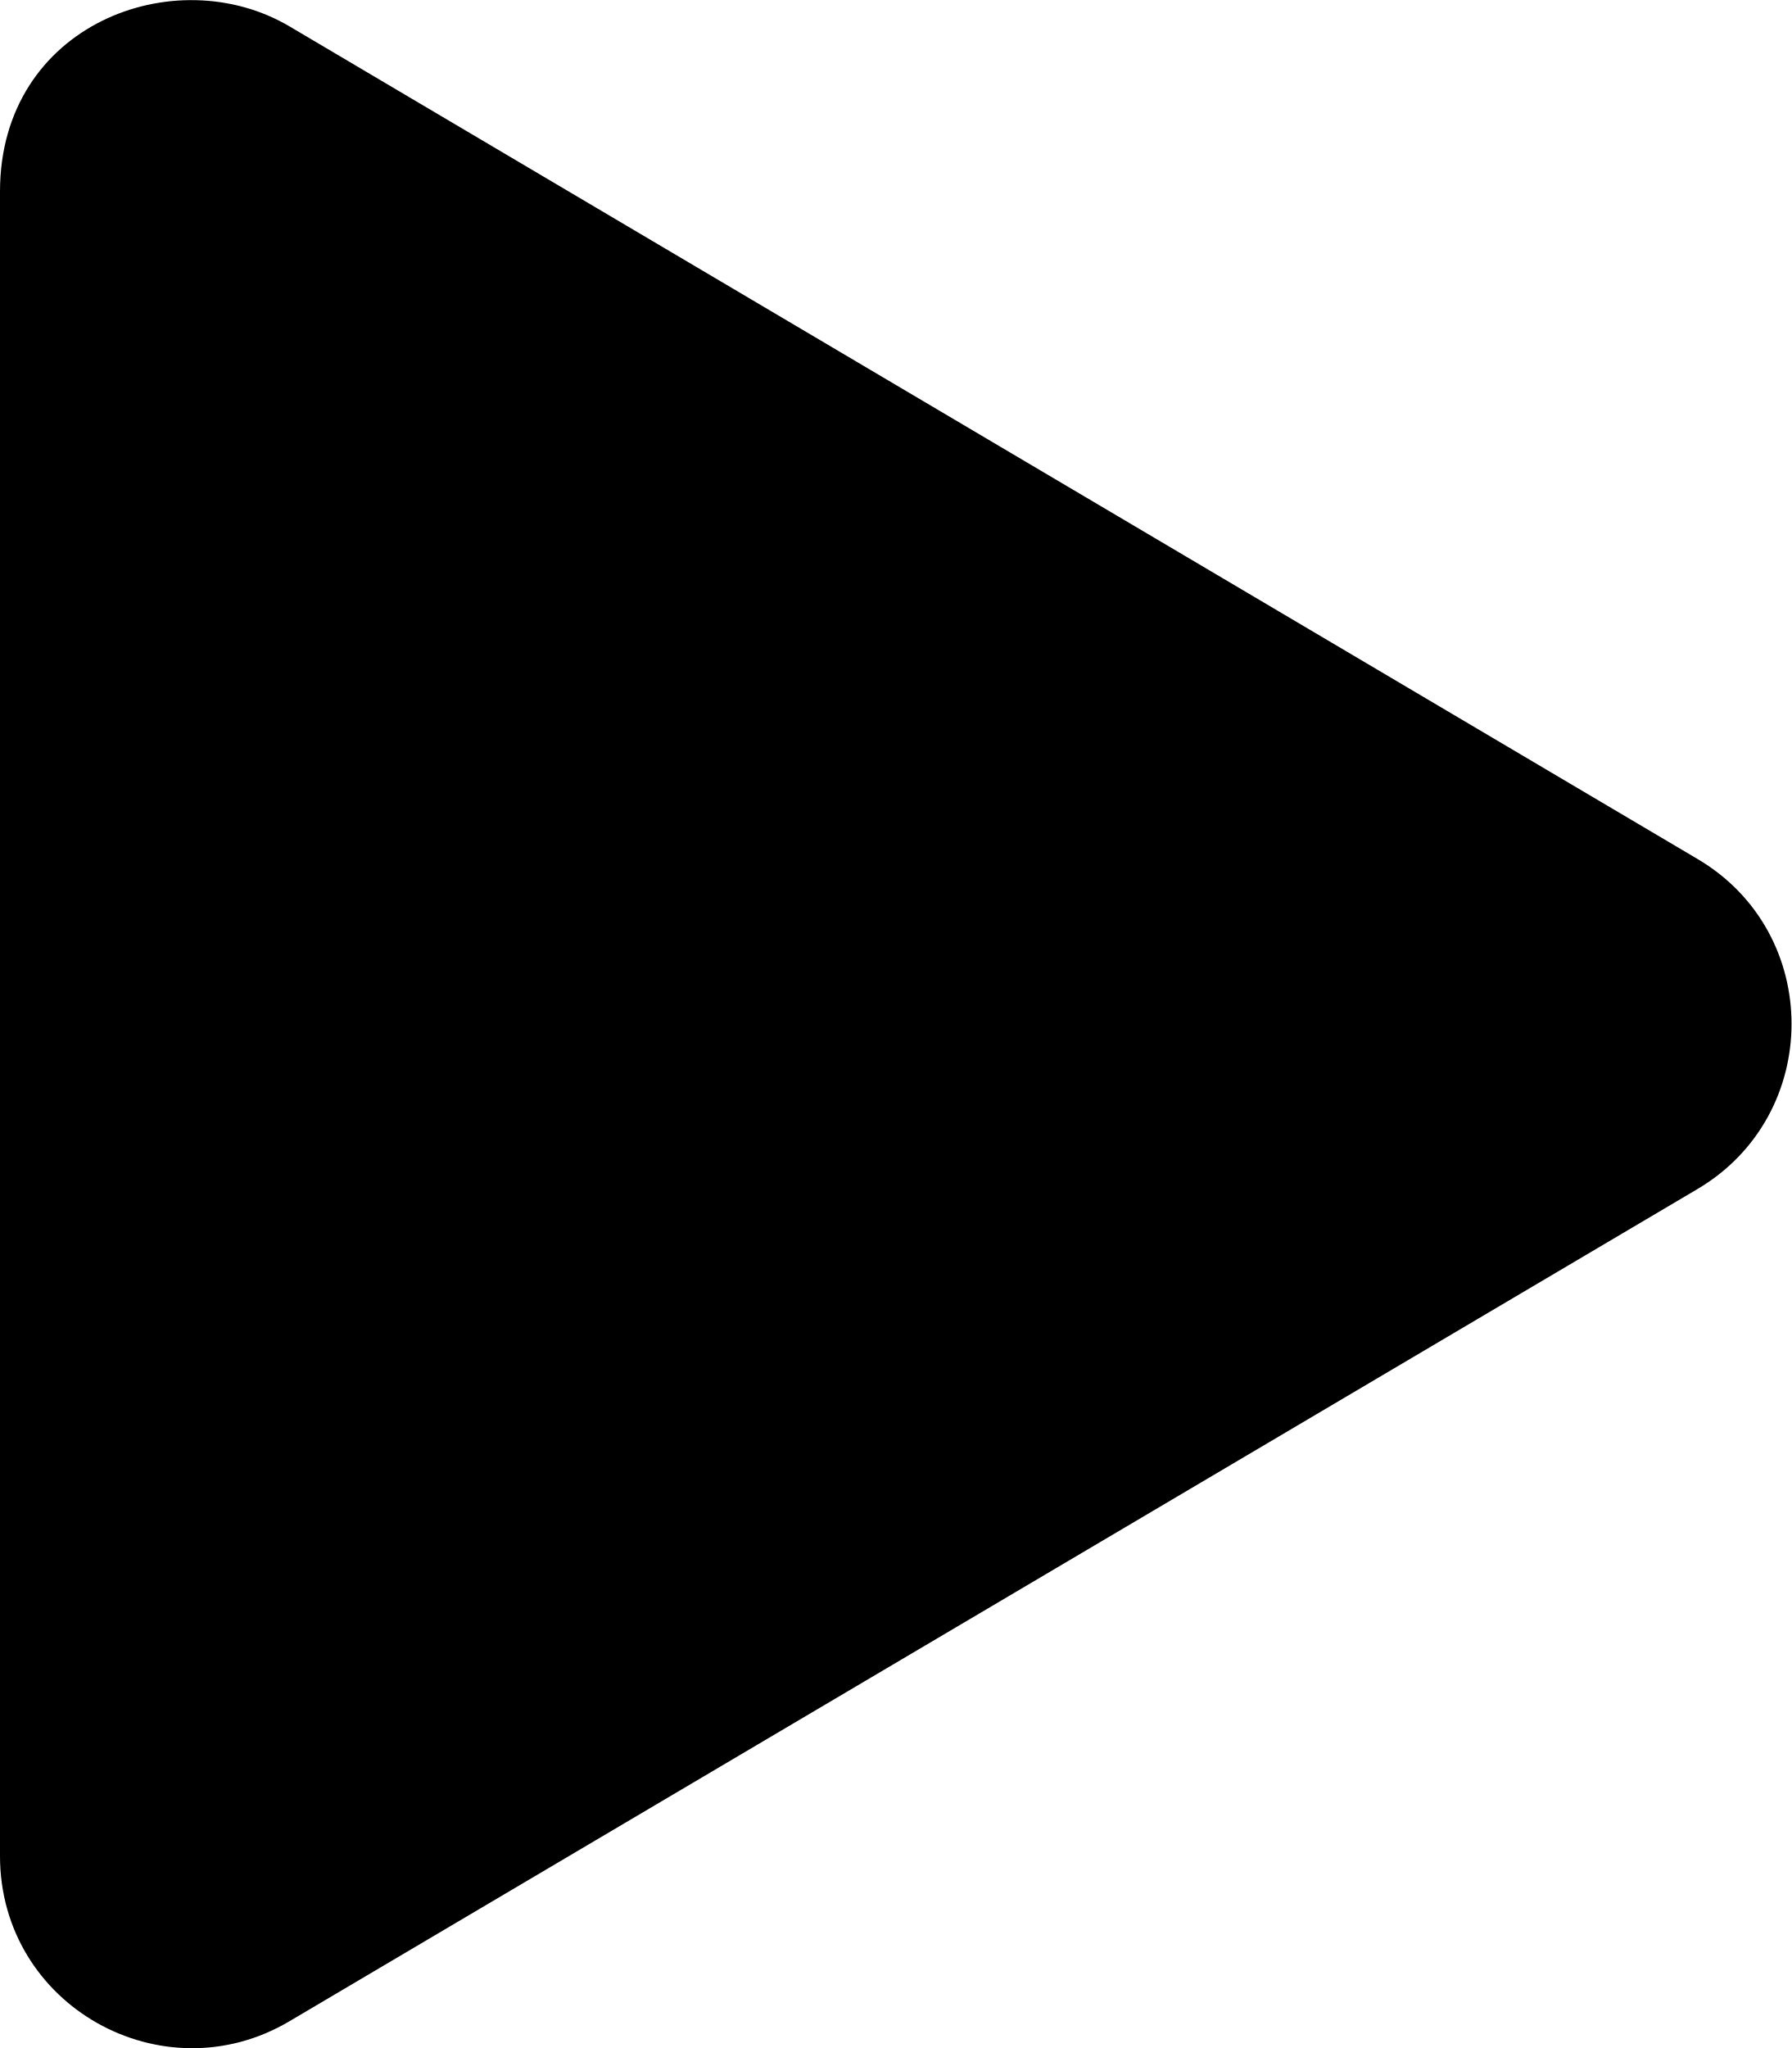
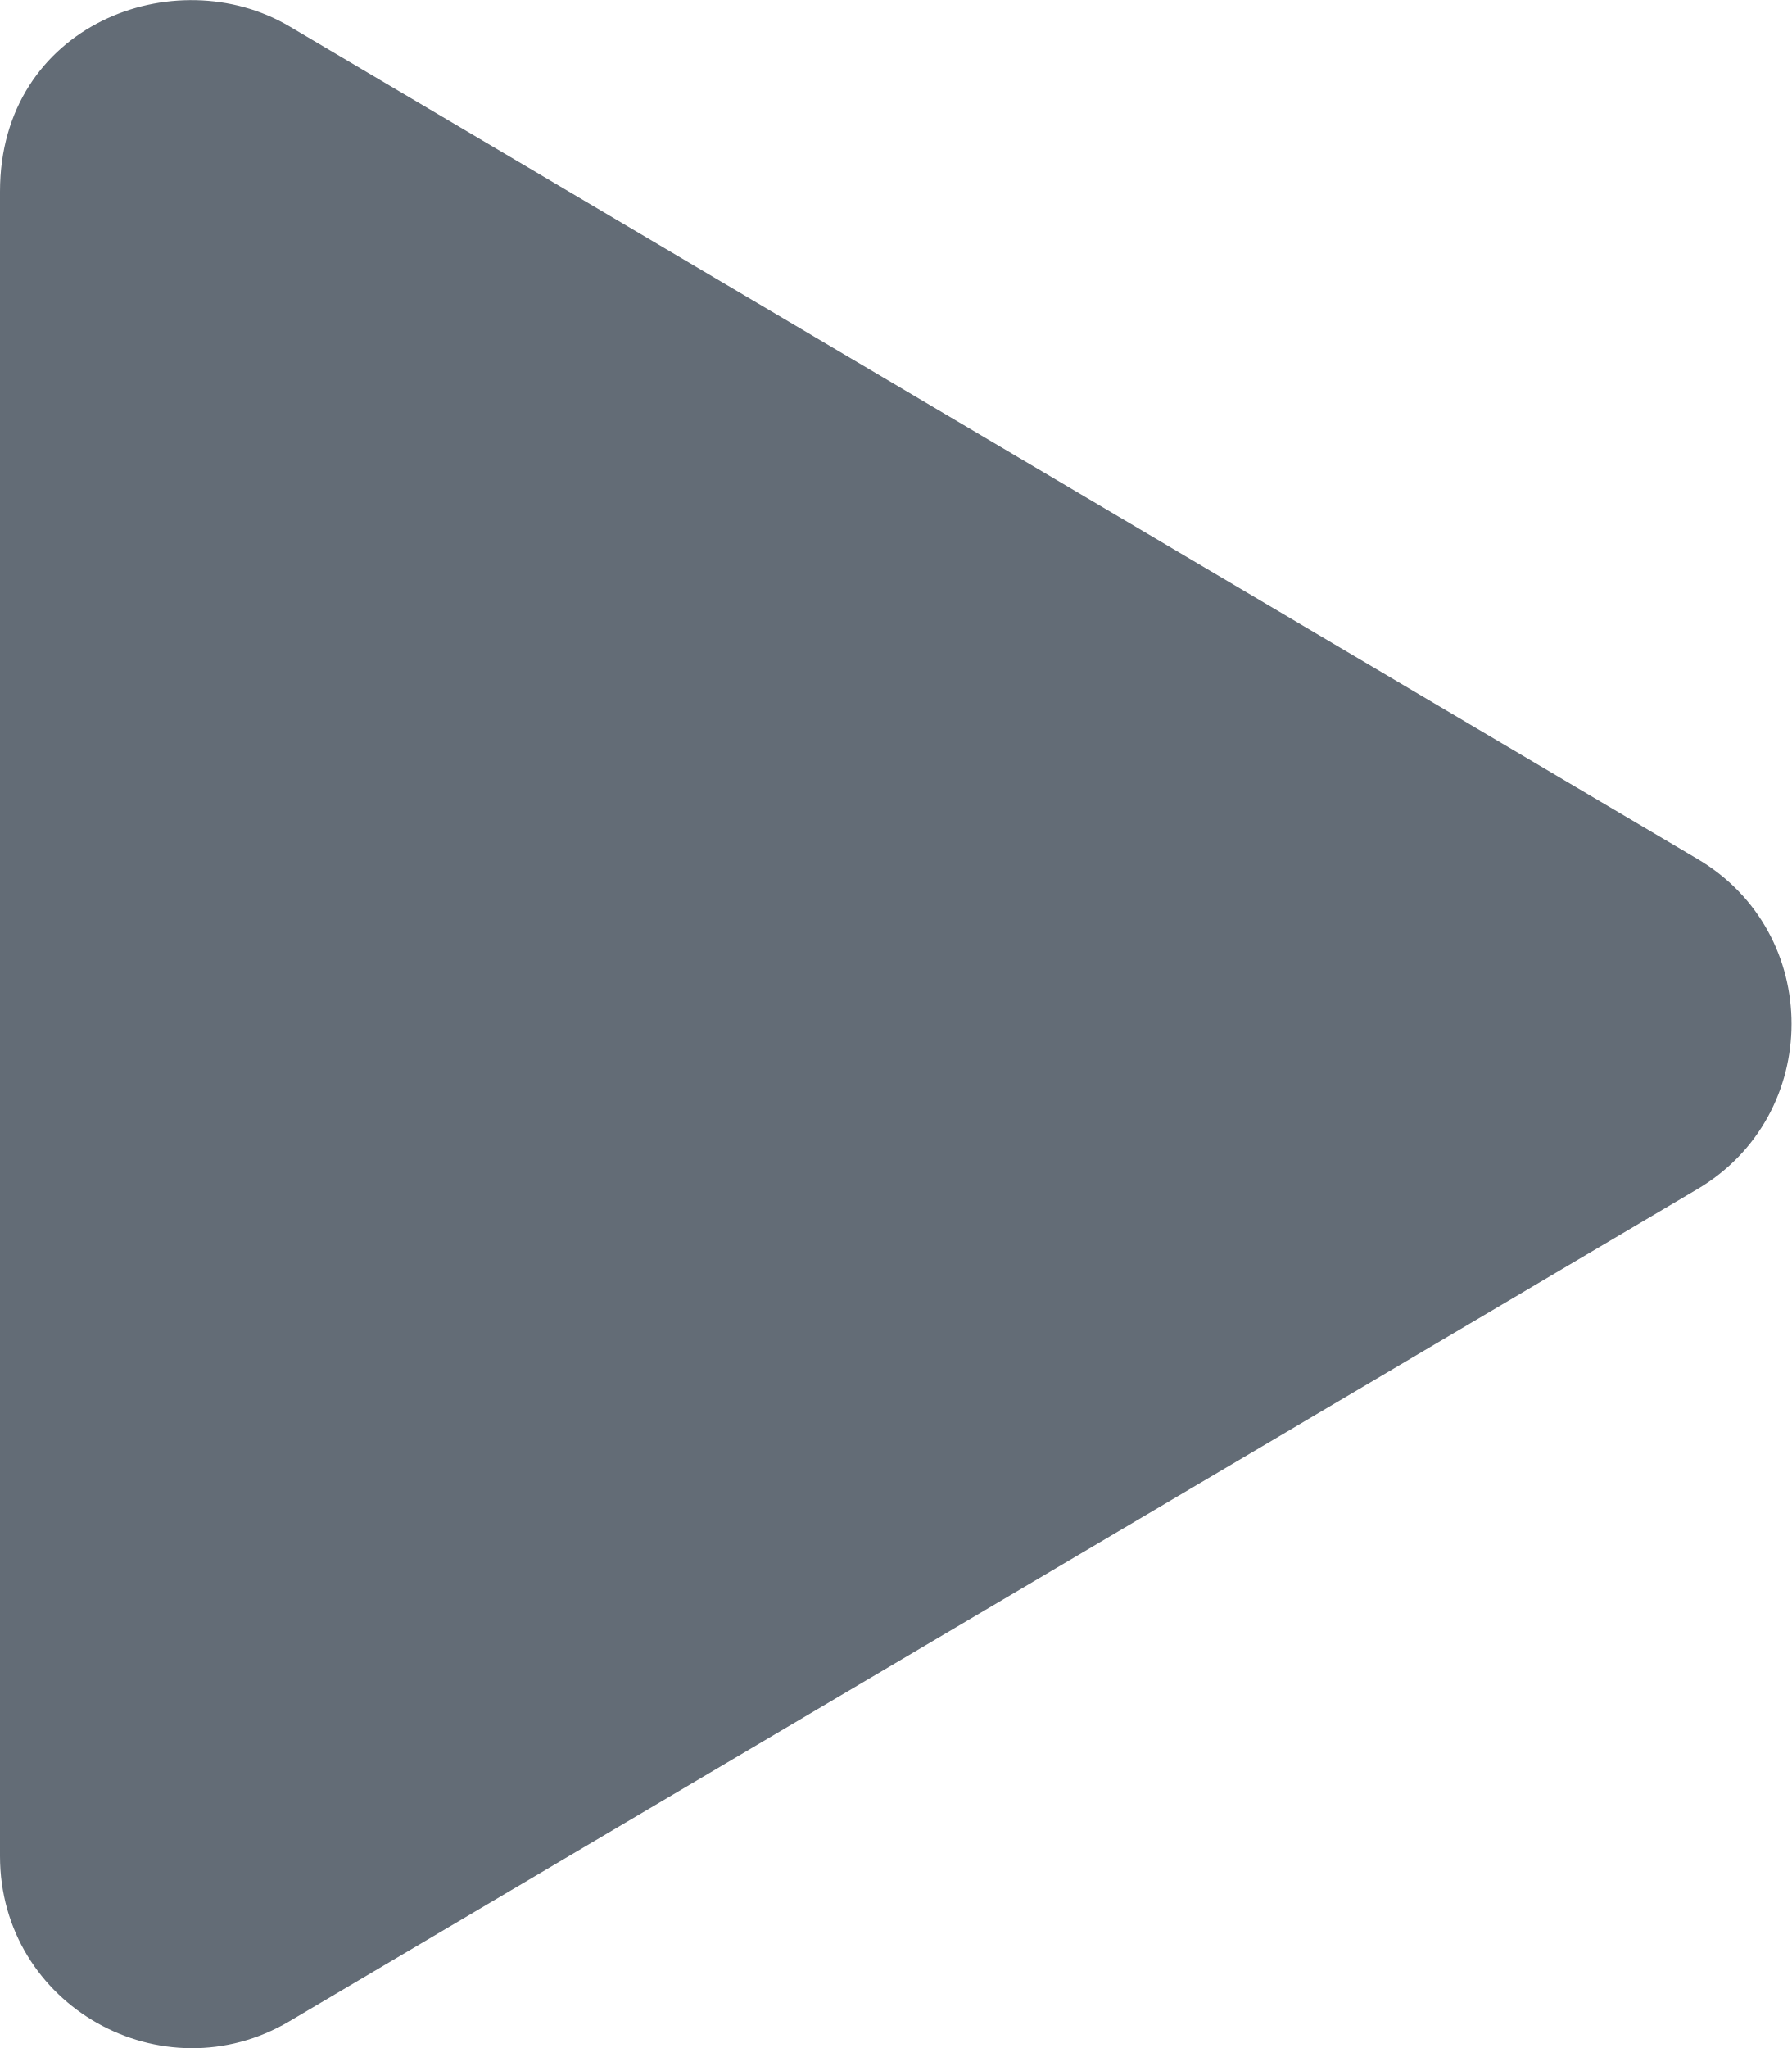
<svg xmlns="http://www.w3.org/2000/svg" aria-hidden="true" focusable="false" data-prefix="fas" data-icon="play" class="svg-inline--fa fa-play fa-w-14" role="img" viewBox="0 0 448 512">
-   <path fill="currentColor" d="M424.4 214.7L72.4 6.6C43.8-10.3 0 6.1 0 47.9V464c0 37.5 40.7 60.1 72.4 41.3l352-208c31.4-18.5 31.5-64.1 0-82.6z" />
+   <path fill="#636c76" d="M424.4 214.7L72.4 6.6C43.8-10.3 0 6.1 0 47.9V464c0 37.5 40.7 60.1 72.4 41.3l352-208c31.4-18.5 31.5-64.1 0-82.6z" />
</svg>
